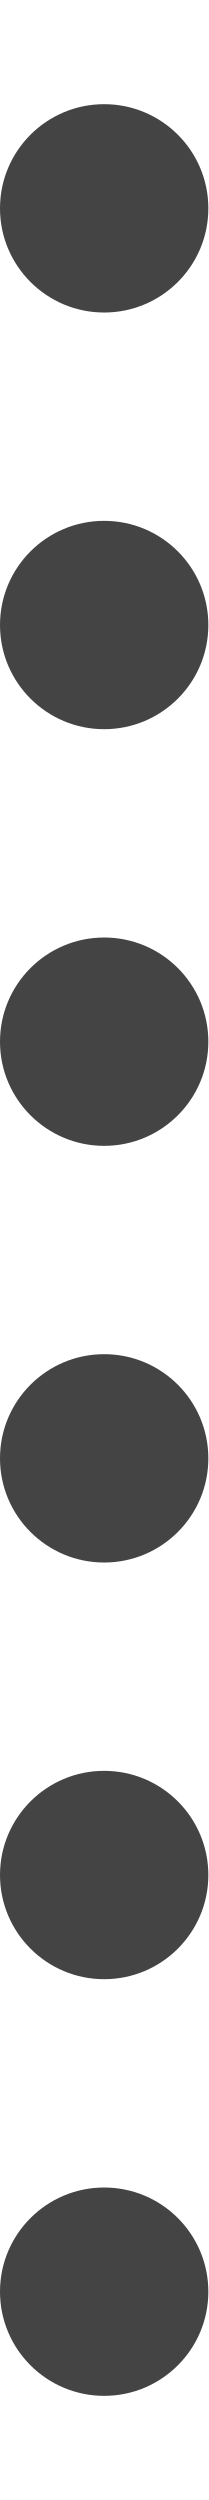
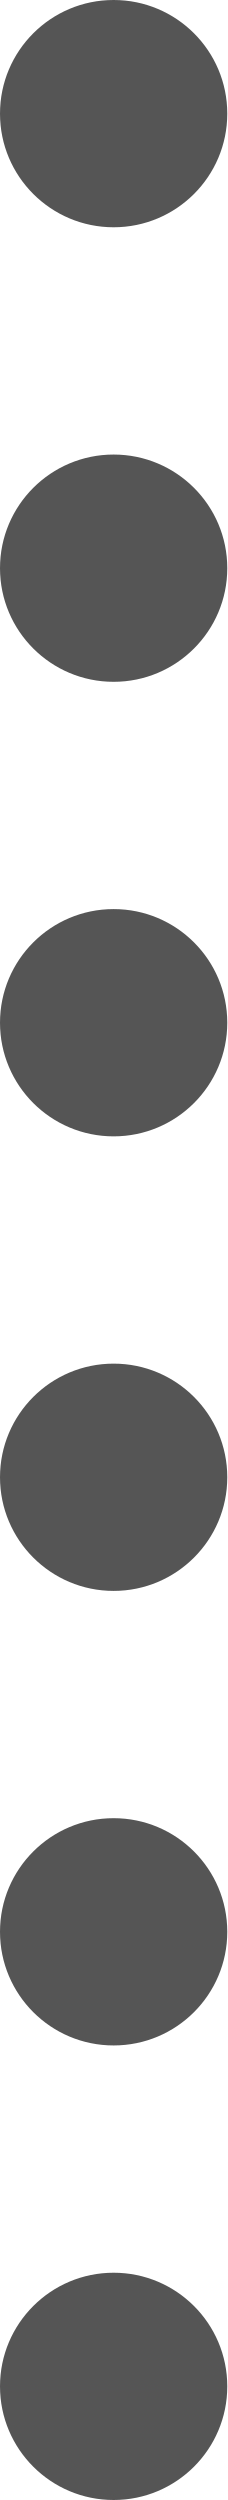
- <svg xmlns="http://www.w3.org/2000/svg" width="2" height="24" id="svg32934" version="1.1">
+ <svg xmlns="http://www.w3.org/2000/svg" width="2" height="22" id="svg32934" version="1.1">
  <defs id="defs32936" />
-   <g id="layer1" transform="translate(0,8)">
-     <path style="fill:#444444;fill-opacity:1;stroke:none;display:inline;enable-background:new" id="path5824" d="m 870.537,617.15 a 1.9,1.9 0 1 1 -3.801,0 1.9,1.9 0 1 1 3.801,0 z" transform="matrix(0.526219,0,0,0.5262179,-456.093,-318.7552)" />
-     <path transform="matrix(0.526219,0,0,0.5262179,-456.093,-326.7552)" d="m 870.537,617.15 a 1.9,1.9 0 1 1 -3.801,0 1.9,1.9 0 1 1 3.801,0 z" id="path5828" style="fill:#444444;fill-opacity:1;stroke:none;display:inline;enable-background:new" />
-     <path style="fill:#444444;fill-opacity:1;stroke:none;display:inline;enable-background:new" id="path5830" d="m 870.537,617.15 a 1.9,1.9 0 1 1 -3.801,0 1.9,1.9 0 1 1 3.801,0 z" transform="matrix(0.526219,0,0,0.5262179,-456.093,-330.7552)" />
-     <path style="fill:#444444;fill-opacity:1;stroke:none;display:inline;enable-background:new" id="path5824-3" d="m 870.537,617.15 a 1.9,1.9 0 1 1 -3.801,0 1.9,1.9 0 1 1 3.801,0 z" transform="matrix(0.526219,0,0,0.5262179,-456.093,-310.7552)" />
-     <path transform="matrix(0.526219,0,0,0.5262179,-456.093,-314.7552)" d="m 870.537,617.15 a 1.9,1.9 0 1 1 -3.801,0 1.9,1.9 0 1 1 3.801,0 z" id="path5828-7" style="fill:#444444;fill-opacity:1;stroke:none;display:inline;enable-background:new" />
-     <path style="fill:#444444;fill-opacity:1;stroke:none;display:inline;enable-background:new" id="path5317" d="m 870.537,617.15 a 1.9,1.9 0 1 1 -3.801,0 1.9,1.9 0 1 1 3.801,0 z" transform="matrix(0.526219,0,0,0.5262179,-456.093,-322.7552)" />
+   <g id="layer1" transform="translate(0,6)">
+     <ellipse style="display:inline;fill:#555555;fill-opacity:1;stroke:none;enable-background:new" id="path5824" cx="1" cy="7" rx="1" ry="1" />
+     <ellipse id="path5828" style="display:inline;fill:#555555;fill-opacity:1;stroke:none;enable-background:new" cx="1" cy="-1" rx="1" ry="1" />
+     <ellipse style="display:inline;fill:#555555;fill-opacity:1;stroke:none;enable-background:new" id="path5830" cx="1" cy="-5" rx="1" ry="1" />
+     <ellipse style="display:inline;fill:#555555;fill-opacity:1;stroke:none;enable-background:new" id="path5824-3" cx="1" cy="15" rx="1" ry="1" />
+     <ellipse id="path5828-7" style="display:inline;fill:#555555;fill-opacity:1;stroke:none;enable-background:new" cx="1" cy="11" rx="1" ry="1" />
+     <ellipse style="display:inline;fill:#555555;fill-opacity:1;stroke:none;enable-background:new" id="path5317" cx="1" cy="3" rx="1" ry="1" />
  </g>
</svg>
